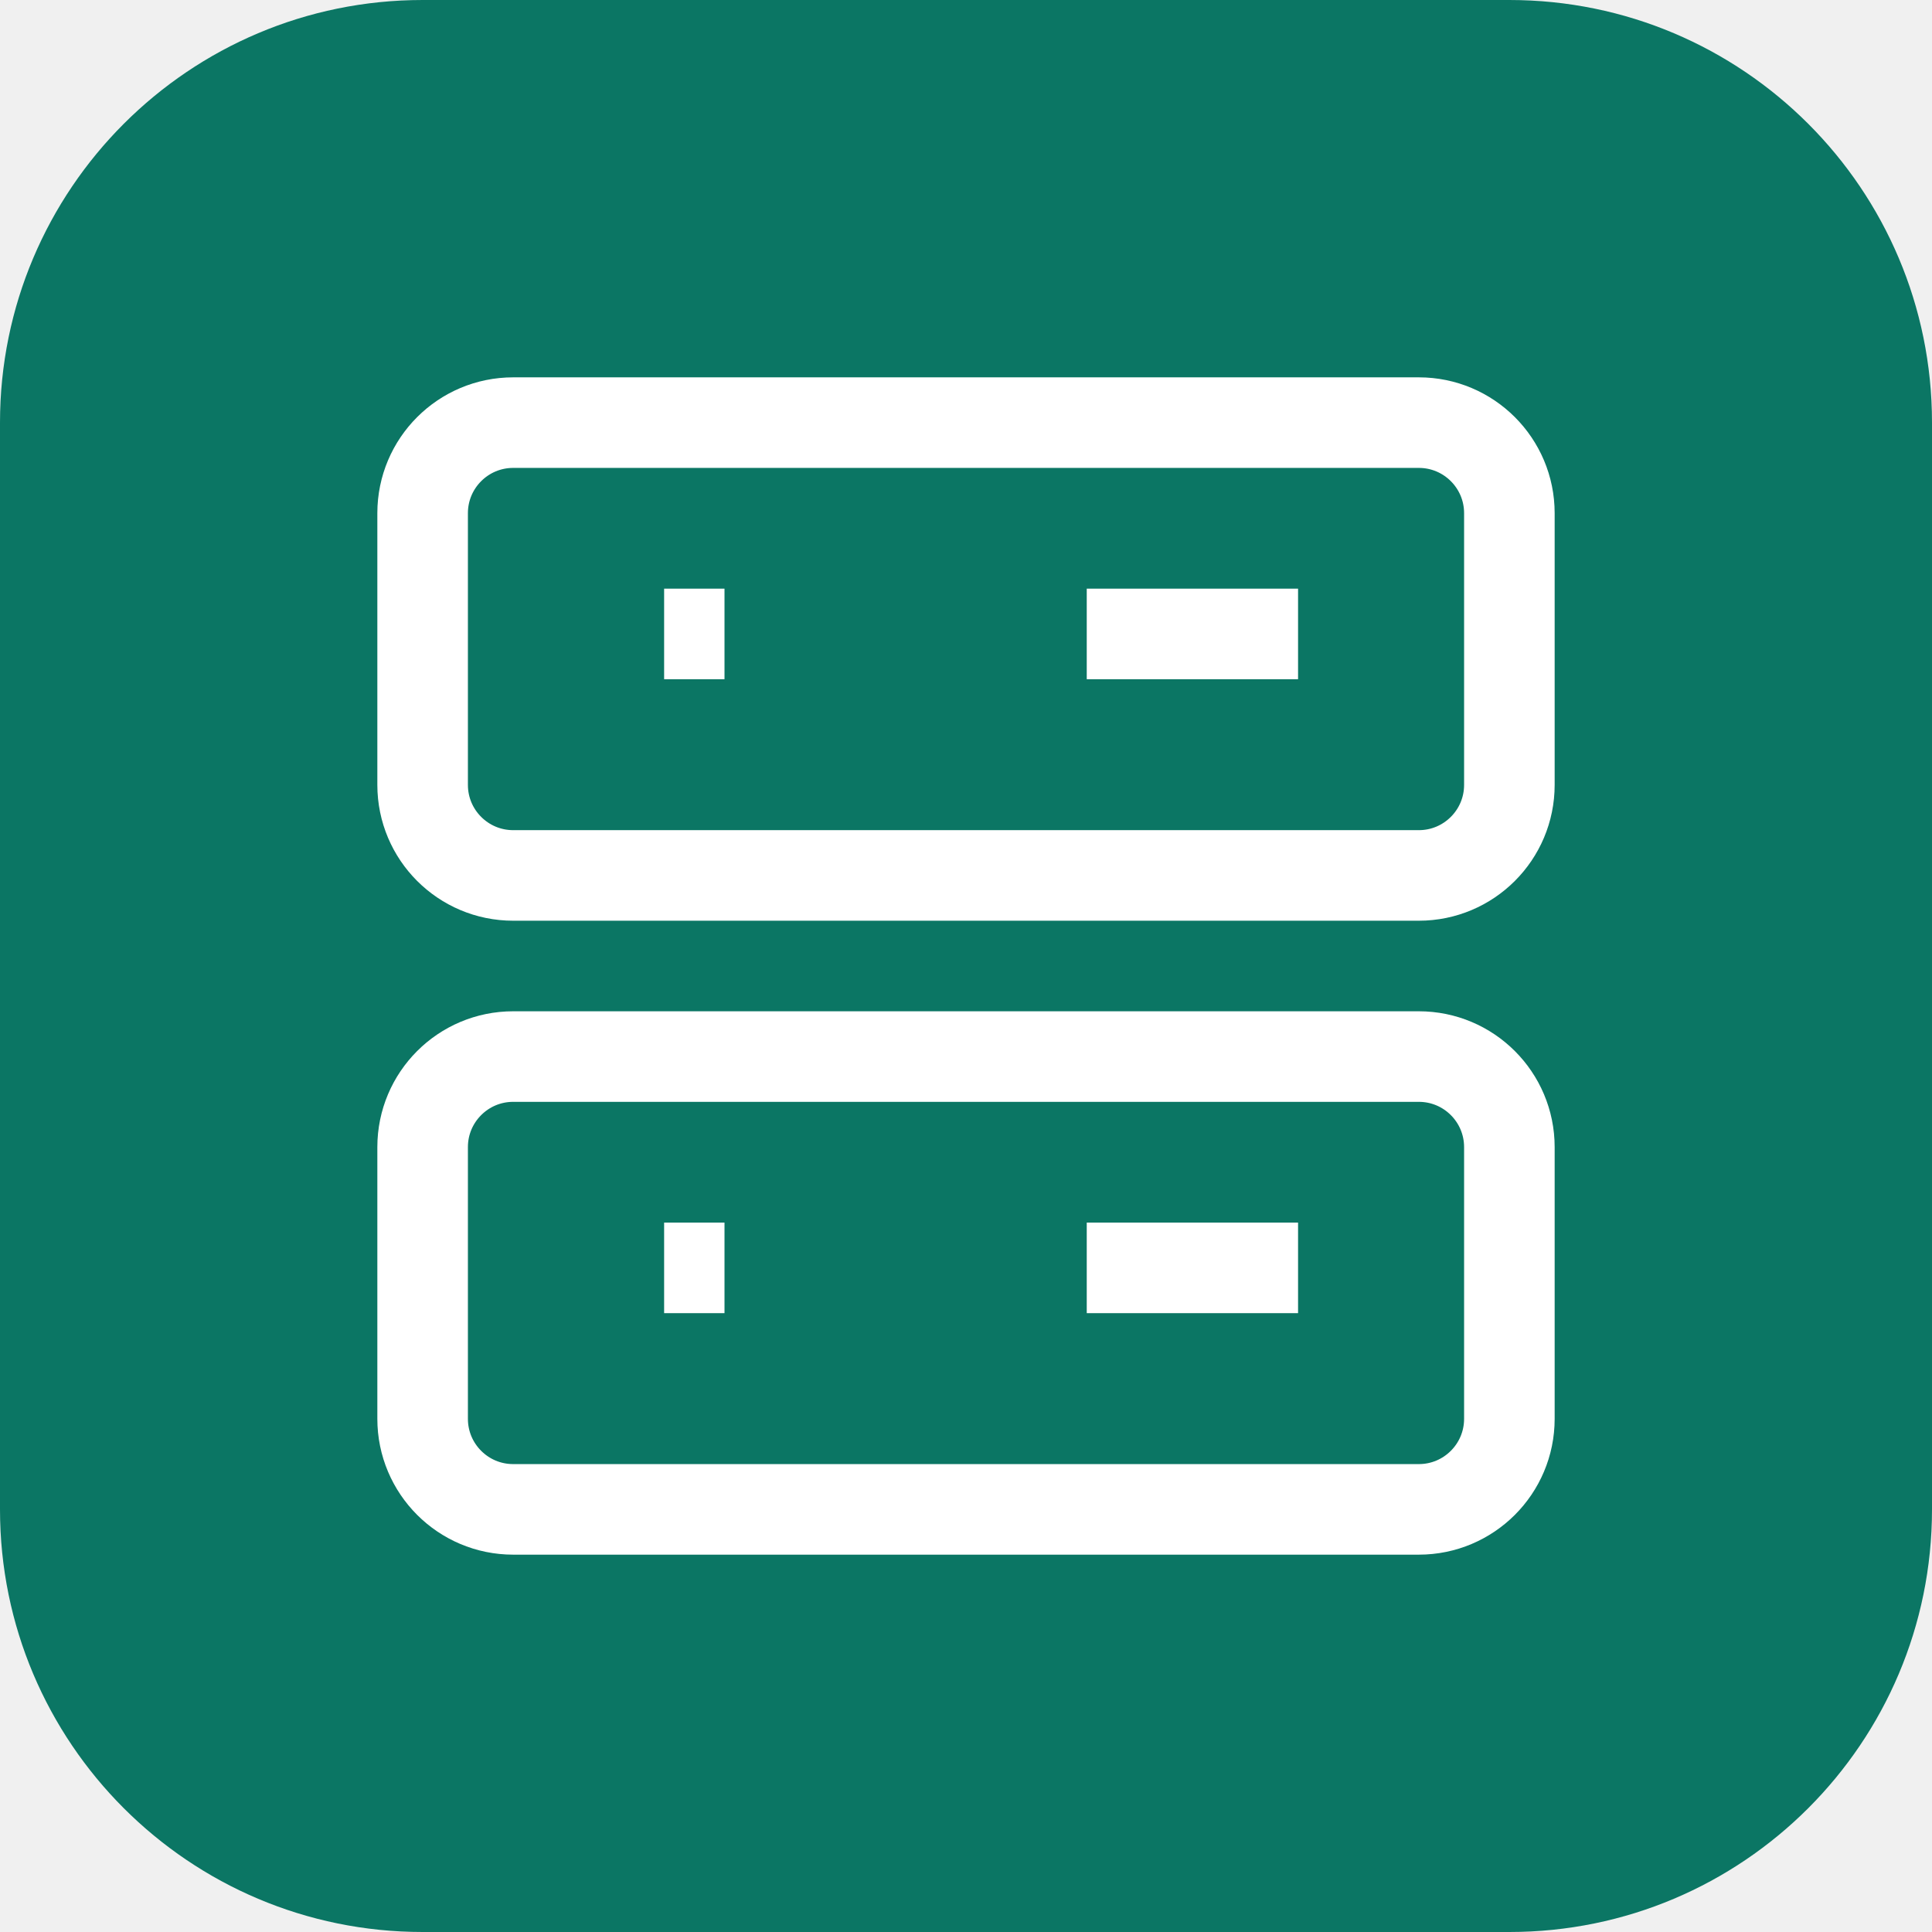
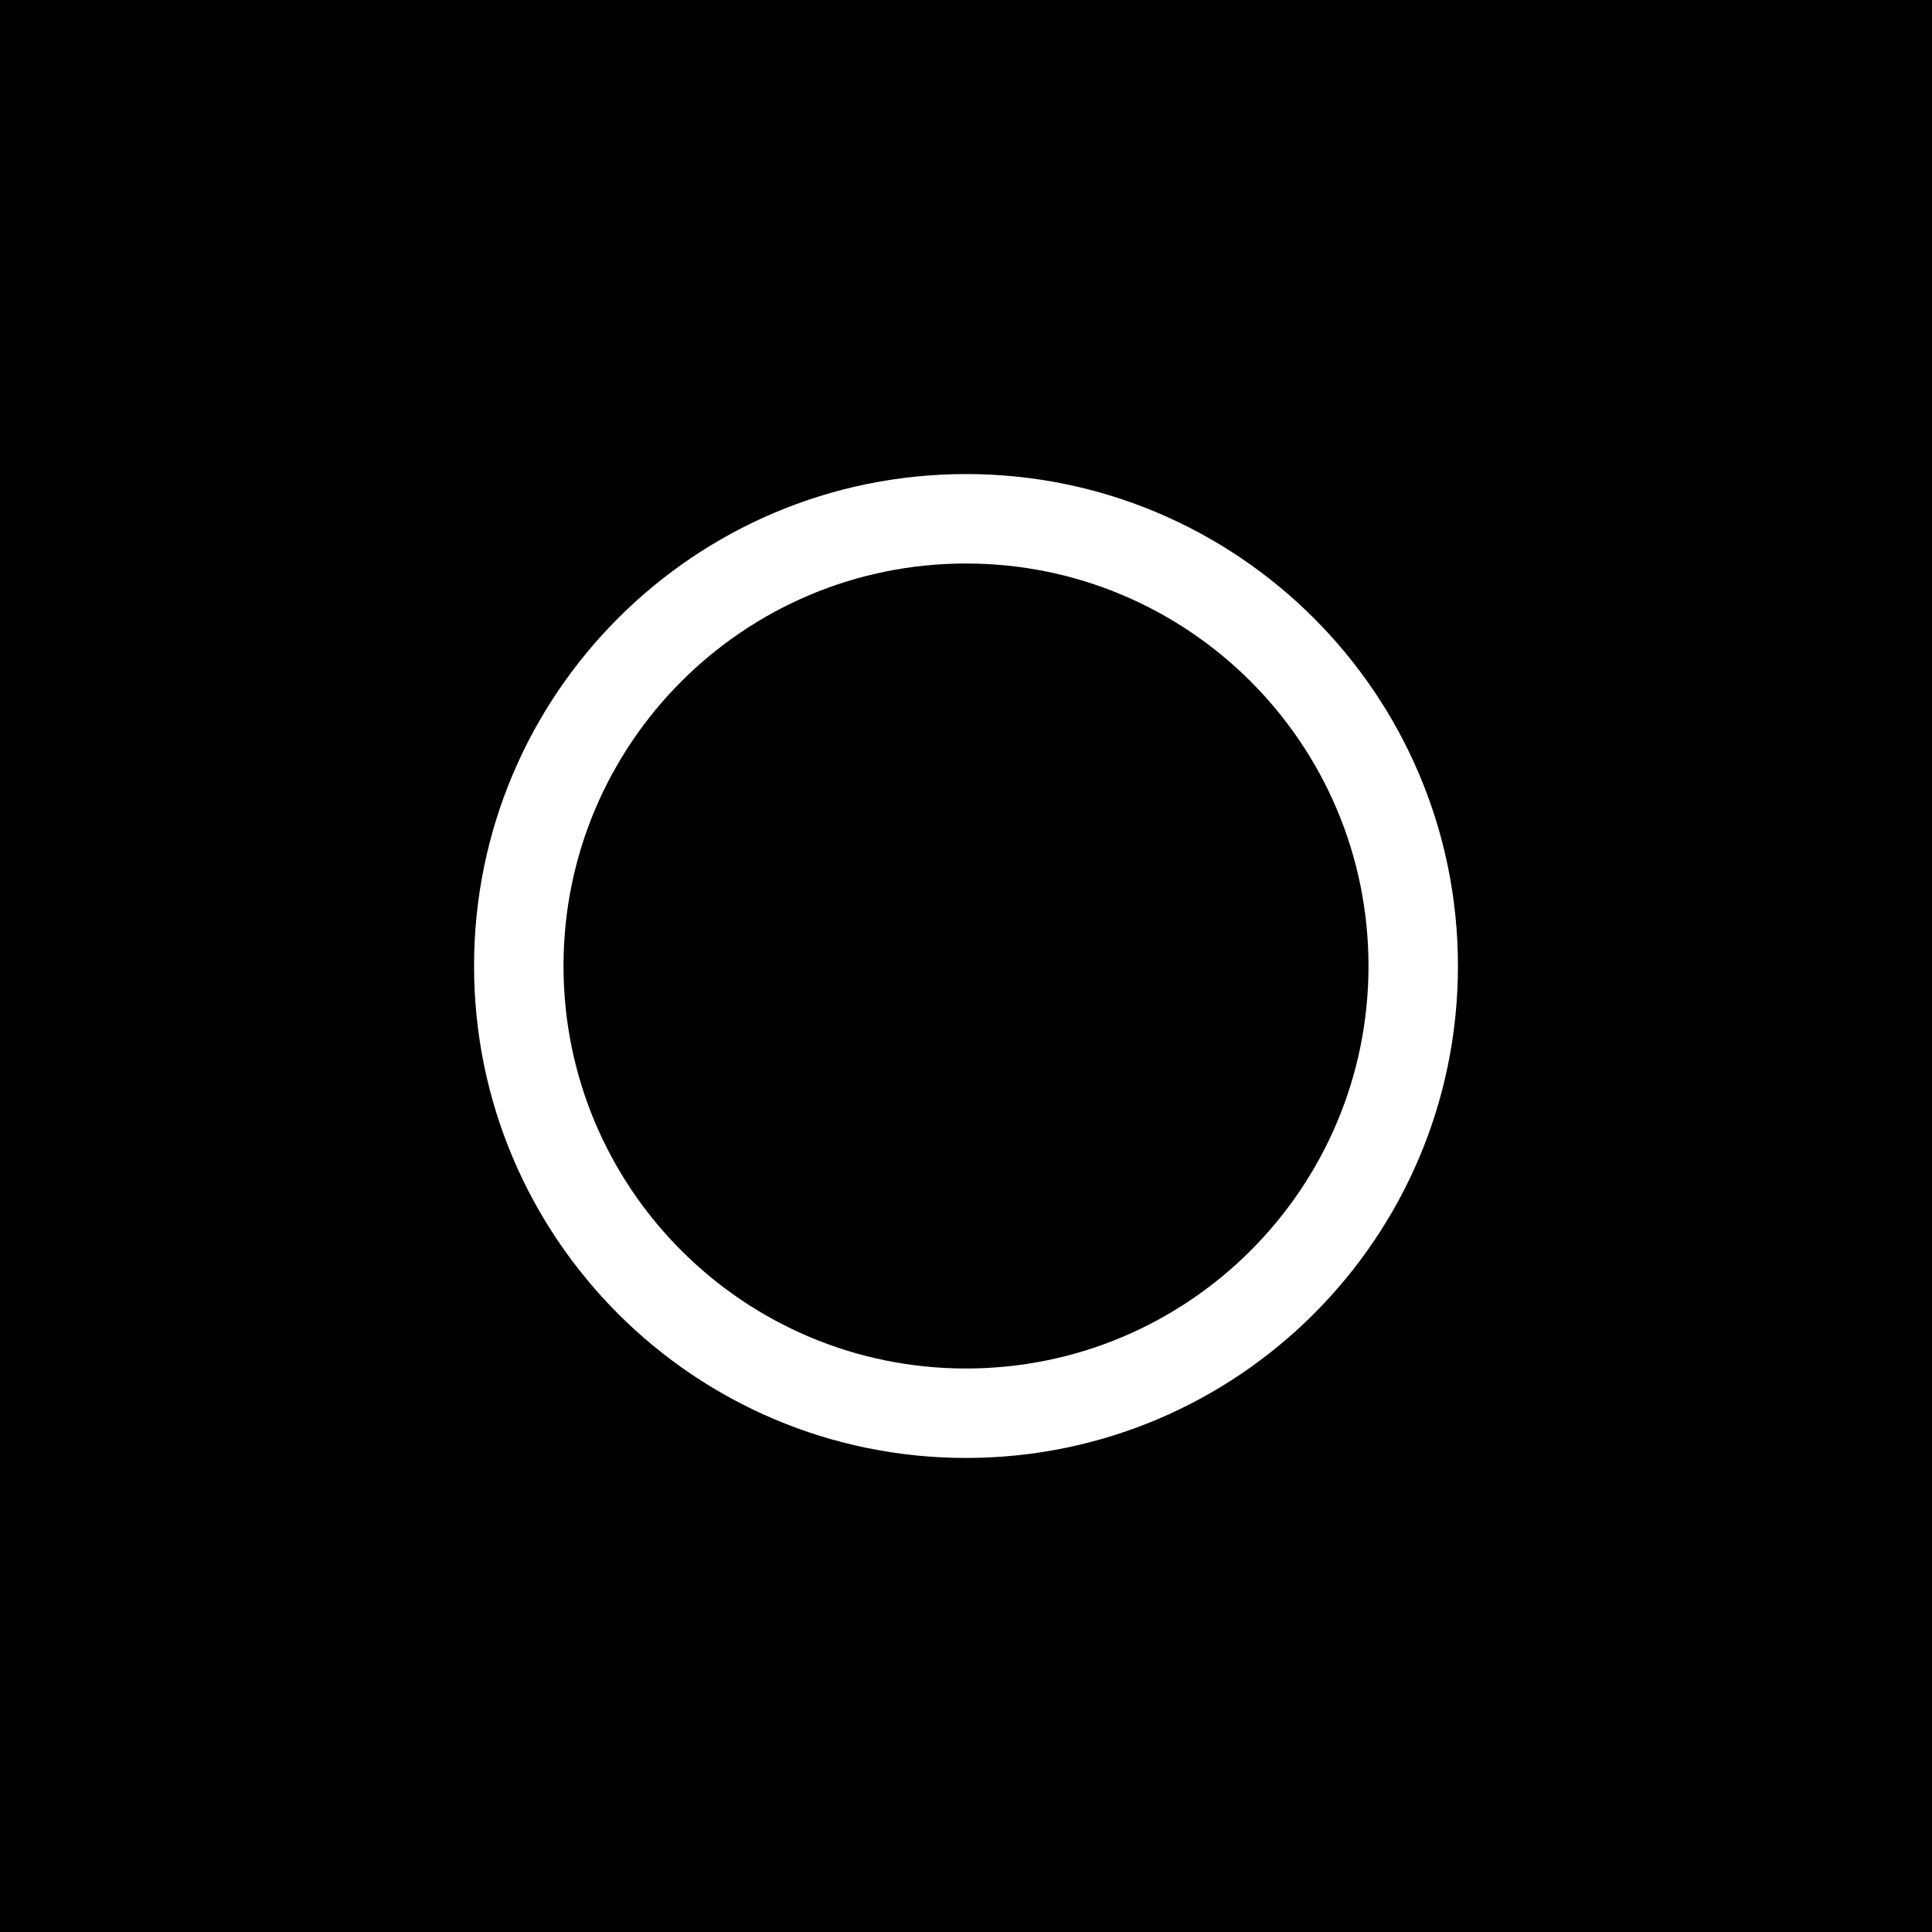
- <svg xmlns="http://www.w3.org/2000/svg" viewBox="0 0 64 64">
-   <rect width="64" height="64" rx="14" fill="#0b7664" />
-   <g fill="none" stroke="#fff" stroke-width="3">
-     <rect x="14" y="14" width="36" height="15" rx="3" />
-     <rect x="14" y="35" width="36" height="15" rx="3" />
-     <path d="M22 21h2m-2 21h2m12-21h7m-7 21h7" />
-   </g>
+ <svg xmlns="http://www.w3.org/2000/svg" width="108" height="108" viewBox="0 0 108 108">
+   <rect width="108" height="108" fill="#000000" />
+   <path fill="#FFFFFF" fill-rule="evenodd" d="M54 26.5 A27.5 27.5 0 1 1 54 81.5 A27.5 27.5 0 1 1 54 26.5 Z M54 31.5 A22.5 22.5 0 1 0 54 76.5 A22.5 22.5 0 1 0 54 31.5 Z" />
</svg>
